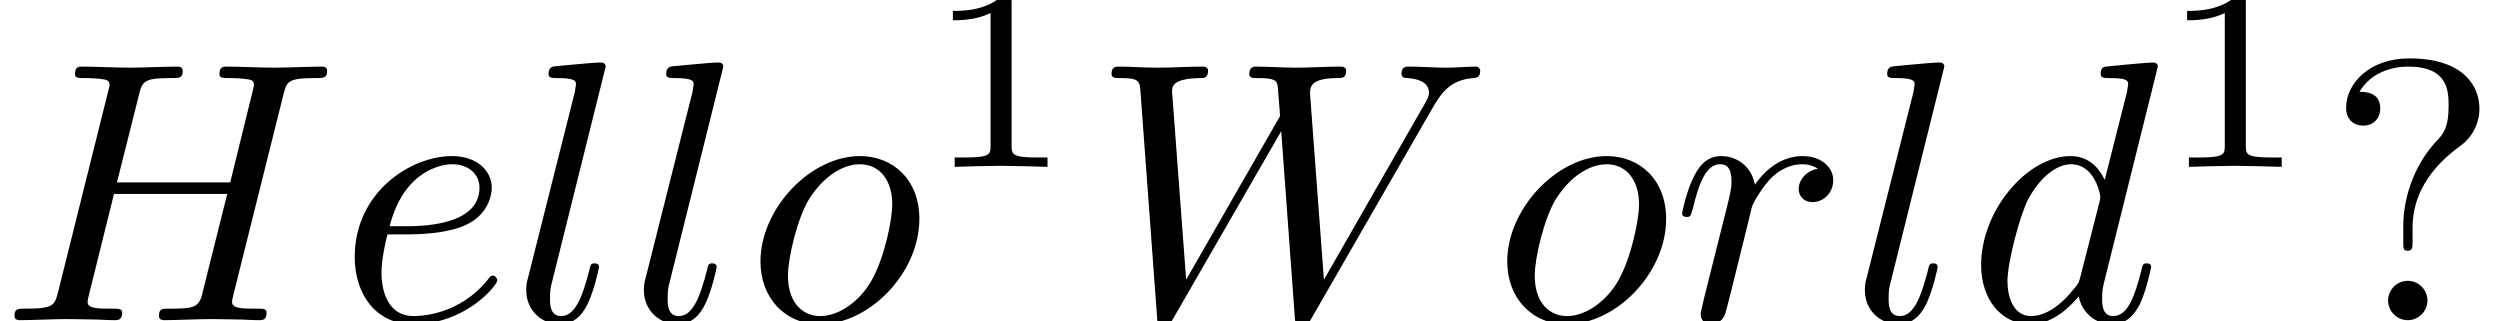
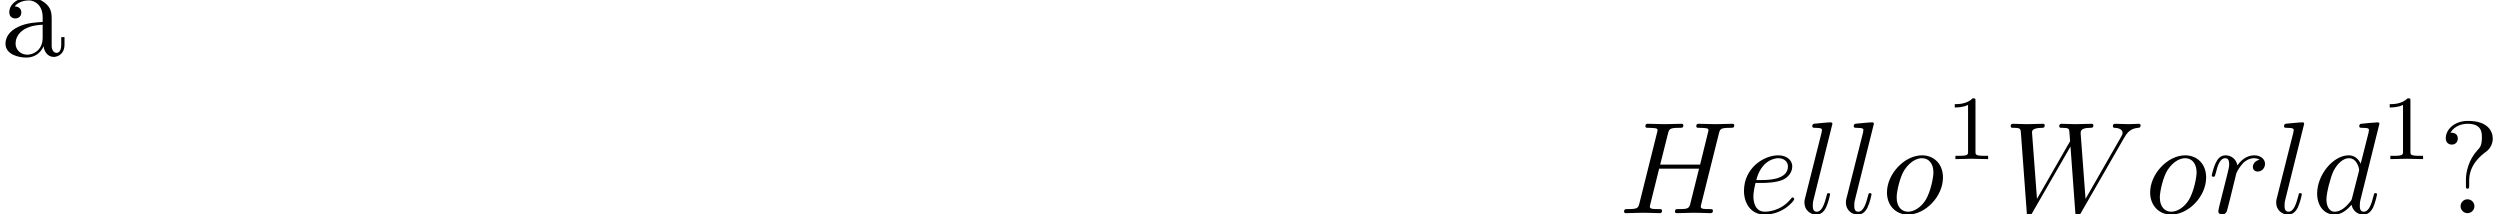
- <svg xmlns="http://www.w3.org/2000/svg" xmlns:xlink="http://www.w3.org/1999/xlink" height="8.591pt" version="1.1" viewBox="199.98 66.129 67.081 8.591" width="67.081pt">
+ <svg xmlns="http://www.w3.org/2000/svg" xmlns:xlink="http://www.w3.org/1999/xlink" height="16.229pt" version="1.1" viewBox="76.712 58.491 190.349 16.229" width="190.349pt">
  <defs>
-     <path d="M2.341 -2.481C2.341 -3.736 3.308 -4.443 3.656 -4.702C3.925 -4.902 4.135 -5.26 4.135 -5.679C4.135 -6.257 3.736 -7.024 2.252 -7.024C1.176 -7.024 0.558 -6.346 0.558 -5.699C0.558 -5.36 0.787 -5.22 1.016 -5.22C1.295 -5.22 1.474 -5.42 1.474 -5.679C1.474 -6.127 1.056 -6.127 0.917 -6.127C1.225 -6.655 1.803 -6.804 2.222 -6.804C3.308 -6.804 3.308 -6.127 3.308 -5.738C3.308 -5.151 3.148 -4.971 2.969 -4.792C2.311 -4.075 2.092 -3.158 2.092 -2.55V-2.102C2.092 -1.923 2.092 -1.863 2.212 -1.863C2.341 -1.863 2.341 -1.953 2.341 -2.132V-2.481ZM2.74 -0.528C2.74 -0.817 2.501 -1.056 2.212 -1.056S1.684 -0.817 1.684 -0.528S1.923 0 2.212 0S2.74 -0.239 2.74 -0.528Z" id="g1-63" />
    <path d="M7.601 -6.037C7.691 -6.396 7.711 -6.496 8.438 -6.496C8.697 -6.496 8.777 -6.496 8.777 -6.695C8.777 -6.804 8.668 -6.804 8.638 -6.804C8.359 -6.804 7.641 -6.775 7.362 -6.775C7.073 -6.775 6.366 -6.804 6.077 -6.804C5.998 -6.804 5.888 -6.804 5.888 -6.605C5.888 -6.496 5.978 -6.496 6.167 -6.496C6.187 -6.496 6.376 -6.496 6.545 -6.476C6.725 -6.456 6.814 -6.446 6.814 -6.316C6.814 -6.276 6.804 -6.257 6.775 -6.127L6.177 -3.696H3.138L3.726 -6.037C3.816 -6.396 3.846 -6.496 4.563 -6.496C4.822 -6.496 4.902 -6.496 4.902 -6.695C4.902 -6.804 4.792 -6.804 4.762 -6.804C4.483 -6.804 3.766 -6.775 3.487 -6.775C3.198 -6.775 2.491 -6.804 2.202 -6.804C2.122 -6.804 2.012 -6.804 2.012 -6.605C2.012 -6.496 2.102 -6.496 2.291 -6.496C2.311 -6.496 2.501 -6.496 2.67 -6.476C2.849 -6.456 2.939 -6.446 2.939 -6.316C2.939 -6.276 2.929 -6.247 2.899 -6.127L1.564 -0.777C1.465 -0.389 1.445 -0.309 0.658 -0.309C0.478 -0.309 0.389 -0.309 0.389 -0.11C0.389 0 0.508 0 0.528 0C0.807 0 1.514 -0.03 1.793 -0.03C2.002 -0.03 2.222 -0.02 2.431 -0.02C2.65 -0.02 2.869 0 3.078 0C3.158 0 3.278 0 3.278 -0.199C3.278 -0.309 3.188 -0.309 2.999 -0.309C2.63 -0.309 2.351 -0.309 2.351 -0.488C2.351 -0.548 2.371 -0.598 2.381 -0.658L3.059 -3.387H6.097C5.679 -1.734 5.45 -0.787 5.41 -0.638C5.31 -0.319 5.121 -0.309 4.503 -0.309C4.354 -0.309 4.264 -0.309 4.264 -0.11C4.264 0 4.384 0 4.403 0C4.682 0 5.39 -0.03 5.669 -0.03C5.878 -0.03 6.097 -0.02 6.306 -0.02C6.526 -0.02 6.745 0 6.954 0C7.034 0 7.153 0 7.153 -0.199C7.153 -0.309 7.064 -0.309 6.874 -0.309C6.506 -0.309 6.227 -0.309 6.227 -0.488C6.227 -0.548 6.247 -0.598 6.257 -0.658L7.601 -6.037Z" id="g0-72" />
    <path d="M9.136 -5.649C9.385 -6.087 9.624 -6.446 10.252 -6.496C10.341 -6.506 10.441 -6.506 10.441 -6.695C10.441 -6.735 10.401 -6.804 10.321 -6.804C10.082 -6.804 9.803 -6.775 9.554 -6.775C9.215 -6.775 8.847 -6.804 8.518 -6.804C8.458 -6.804 8.329 -6.804 8.329 -6.615C8.329 -6.506 8.418 -6.496 8.478 -6.496C8.717 -6.486 9.066 -6.406 9.066 -6.107C9.066 -5.998 9.016 -5.918 8.936 -5.778L6.247 -1.086L5.878 -6.027C5.868 -6.227 5.848 -6.486 6.575 -6.496C6.745 -6.496 6.844 -6.496 6.844 -6.695C6.844 -6.795 6.735 -6.804 6.695 -6.804C6.296 -6.804 5.878 -6.775 5.479 -6.775C5.25 -6.775 4.663 -6.804 4.433 -6.804C4.374 -6.804 4.244 -6.804 4.244 -6.605C4.244 -6.496 4.344 -6.496 4.483 -6.496C4.922 -6.496 4.991 -6.436 5.011 -6.247L5.071 -5.479L2.55 -1.086L2.172 -6.137C2.172 -6.257 2.172 -6.486 2.929 -6.496C3.029 -6.496 3.138 -6.496 3.138 -6.695C3.138 -6.804 3.019 -6.804 2.999 -6.804C2.6 -6.804 2.182 -6.775 1.773 -6.775C1.425 -6.775 1.066 -6.804 0.727 -6.804C0.677 -6.804 0.548 -6.804 0.548 -6.615C0.548 -6.496 0.638 -6.496 0.797 -6.496C1.295 -6.496 1.305 -6.406 1.325 -6.127L1.773 -0.04C1.783 0.139 1.793 0.219 1.933 0.219C2.052 0.219 2.082 0.159 2.172 0.01L5.101 -5.071L5.469 -0.04C5.489 0.169 5.509 0.219 5.629 0.219C5.758 0.219 5.818 0.12 5.868 0.03L9.136 -5.649Z" id="g0-87" />
    <path d="M5.141 -6.804C5.141 -6.814 5.141 -6.914 5.011 -6.914C4.862 -6.914 3.915 -6.824 3.746 -6.804C3.666 -6.795 3.606 -6.745 3.606 -6.615C3.606 -6.496 3.696 -6.496 3.846 -6.496C4.324 -6.496 4.344 -6.426 4.344 -6.326L4.314 -6.127L3.716 -3.766C3.537 -4.135 3.248 -4.403 2.8 -4.403C1.634 -4.403 0.399 -2.939 0.399 -1.484C0.399 -0.548 0.946 0.11 1.724 0.11C1.923 0.11 2.421 0.07 3.019 -0.638C3.098 -0.219 3.447 0.11 3.925 0.11C4.274 0.11 4.503 -0.12 4.663 -0.438C4.832 -0.797 4.961 -1.405 4.961 -1.425C4.961 -1.524 4.872 -1.524 4.842 -1.524C4.742 -1.524 4.732 -1.484 4.702 -1.345C4.533 -0.697 4.354 -0.11 3.945 -0.11C3.676 -0.11 3.646 -0.369 3.646 -0.568C3.646 -0.807 3.666 -0.877 3.706 -1.046L5.141 -6.804ZM3.068 -1.186C3.019 -1.006 3.019 -0.986 2.869 -0.817C2.431 -0.269 2.022 -0.11 1.743 -0.11C1.245 -0.11 1.106 -0.658 1.106 -1.046C1.106 -1.544 1.425 -2.77 1.654 -3.228C1.963 -3.816 2.411 -4.184 2.809 -4.184C3.457 -4.184 3.597 -3.367 3.597 -3.308S3.577 -3.188 3.567 -3.138L3.068 -1.186Z" id="g0-100" />
    <path d="M1.863 -2.301C2.152 -2.301 2.889 -2.321 3.387 -2.531C4.085 -2.829 4.135 -3.417 4.135 -3.557C4.135 -3.995 3.756 -4.403 3.068 -4.403C1.963 -4.403 0.458 -3.437 0.458 -1.694C0.458 -0.677 1.046 0.11 2.022 0.11C3.447 0.11 4.284 -0.946 4.284 -1.066C4.284 -1.126 4.224 -1.196 4.164 -1.196C4.115 -1.196 4.095 -1.176 4.035 -1.096C3.248 -0.11 2.162 -0.11 2.042 -0.11C1.265 -0.11 1.176 -0.946 1.176 -1.265C1.176 -1.385 1.186 -1.694 1.335 -2.301H1.863ZM1.395 -2.521C1.783 -4.035 2.809 -4.184 3.068 -4.184C3.537 -4.184 3.806 -3.895 3.806 -3.557C3.806 -2.521 2.212 -2.521 1.803 -2.521H1.395Z" id="g0-101" />
    <path d="M2.57 -6.804C2.57 -6.814 2.57 -6.914 2.441 -6.914C2.212 -6.914 1.484 -6.834 1.225 -6.814C1.146 -6.804 1.036 -6.795 1.036 -6.605C1.036 -6.496 1.136 -6.496 1.285 -6.496C1.763 -6.496 1.773 -6.406 1.773 -6.326L1.743 -6.127L0.488 -1.146C0.458 -1.036 0.438 -0.966 0.438 -0.807C0.438 -0.239 0.877 0.11 1.345 0.11C1.674 0.11 1.923 -0.09 2.092 -0.448C2.271 -0.827 2.391 -1.405 2.391 -1.425C2.391 -1.524 2.301 -1.524 2.271 -1.524C2.172 -1.524 2.162 -1.484 2.132 -1.345C1.963 -0.697 1.773 -0.11 1.375 -0.11C1.076 -0.11 1.076 -0.428 1.076 -0.568C1.076 -0.807 1.086 -0.857 1.136 -1.046L2.57 -6.804Z" id="g0-108" />
    <path d="M4.672 -2.72C4.672 -3.756 3.975 -4.403 3.078 -4.403C1.743 -4.403 0.408 -2.989 0.408 -1.574C0.408 -0.588 1.076 0.11 2.002 0.11C3.328 0.11 4.672 -1.265 4.672 -2.72ZM2.012 -0.11C1.584 -0.11 1.146 -0.418 1.146 -1.196C1.146 -1.684 1.405 -2.76 1.724 -3.268C2.222 -4.035 2.79 -4.184 3.068 -4.184C3.646 -4.184 3.945 -3.706 3.945 -3.108C3.945 -2.72 3.746 -1.674 3.367 -1.026C3.019 -0.448 2.471 -0.11 2.012 -0.11Z" id="g0-111" />
    <path d="M0.877 -0.588C0.847 -0.438 0.787 -0.209 0.787 -0.159C0.787 0.02 0.927 0.11 1.076 0.11C1.196 0.11 1.375 0.03 1.445 -0.169C1.465 -0.209 1.803 -1.564 1.843 -1.743C1.923 -2.072 2.102 -2.77 2.162 -3.039C2.202 -3.168 2.481 -3.636 2.72 -3.856C2.8 -3.925 3.088 -4.184 3.517 -4.184C3.776 -4.184 3.925 -4.065 3.935 -4.065C3.636 -4.015 3.417 -3.776 3.417 -3.517C3.417 -3.357 3.527 -3.168 3.796 -3.168S4.344 -3.397 4.344 -3.756C4.344 -4.105 4.025 -4.403 3.517 -4.403C2.869 -4.403 2.431 -3.915 2.242 -3.636C2.162 -4.085 1.803 -4.403 1.335 -4.403C0.877 -4.403 0.687 -4.015 0.598 -3.836C0.418 -3.497 0.289 -2.899 0.289 -2.869C0.289 -2.77 0.389 -2.77 0.408 -2.77C0.508 -2.77 0.518 -2.78 0.578 -2.999C0.747 -3.706 0.946 -4.184 1.305 -4.184C1.474 -4.184 1.614 -4.105 1.614 -3.726C1.614 -3.517 1.584 -3.407 1.455 -2.889L0.877 -0.588Z" id="g0-114" />
+     <path d="M2.341 -2.481C2.341 -3.736 3.308 -4.443 3.656 -4.702C3.925 -4.902 4.135 -5.26 4.135 -5.679C4.135 -6.257 3.736 -7.024 2.252 -7.024C1.176 -7.024 0.558 -6.346 0.558 -5.699C0.558 -5.36 0.787 -5.22 1.016 -5.22C1.295 -5.22 1.474 -5.42 1.474 -5.679C1.474 -6.127 1.056 -6.127 0.917 -6.127C1.225 -6.655 1.803 -6.804 2.222 -6.804C3.308 -6.804 3.308 -6.127 3.308 -5.738C3.308 -5.151 3.148 -4.971 2.969 -4.792C2.311 -4.075 2.092 -3.158 2.092 -2.55V-2.102C2.092 -1.923 2.092 -1.863 2.212 -1.863C2.341 -1.863 2.341 -1.953 2.341 -2.132V-2.481ZM2.74 -0.528C2.74 -0.817 2.501 -1.056 2.212 -1.056S1.684 -0.817 1.684 -0.528S1.923 0 2.212 0S2.74 -0.239 2.74 -0.528Z" id="g1-63" />
+     <path d="M3.318 -0.757C3.357 -0.359 3.626 0.06 4.095 0.06C4.304 0.06 4.912 -0.08 4.912 -0.887V-1.445H4.663V-0.887C4.663 -0.309 4.413 -0.249 4.304 -0.249C3.975 -0.249 3.935 -0.697 3.935 -0.747V-2.74C3.935 -3.158 3.935 -3.547 3.577 -3.915C3.188 -4.304 2.69 -4.463 2.212 -4.463C1.395 -4.463 0.707 -3.995 0.707 -3.337C0.707 -3.039 0.907 -2.869 1.166 -2.869C1.445 -2.869 1.624 -3.068 1.624 -3.328C1.624 -3.447 1.574 -3.776 1.116 -3.786C1.385 -4.135 1.873 -4.244 2.192 -4.244C2.68 -4.244 3.248 -3.856 3.248 -2.969V-2.6C2.74 -2.57 2.042 -2.54 1.415 -2.242C0.667 -1.903 0.418 -1.385 0.418 -0.946C0.418 -0.139 1.385 0.11 2.012 0.11C2.67 0.11 3.128 -0.289 3.318 -0.757ZM3.248 -2.391V-1.395C3.248 -0.448 2.531 -0.11 2.082 -0.11C1.594 -0.11 1.186 -0.458 1.186 -0.956C1.186 -1.504 1.604 -2.331 3.248 -2.391Z" id="g1-97" />
    <path d="M2.336 -4.435C2.336 -4.624 2.322 -4.631 2.127 -4.631C1.681 -4.191 1.046 -4.184 0.76 -4.184V-3.933C0.928 -3.933 1.388 -3.933 1.771 -4.129V-0.572C1.771 -0.342 1.771 -0.251 1.074 -0.251H0.809V0C0.934 -0.007 1.792 -0.028 2.05 -0.028C2.267 -0.028 3.145 -0.007 3.299 0V-0.251H3.034C2.336 -0.251 2.336 -0.342 2.336 -0.572V-4.435Z" id="g2-49" />
  </defs>
  <g id="page1">
+     <use x="76.712" xlink:href="#g1-97" y="62.765" />
    <use x="199.98" xlink:href="#g0-72" y="74.72" />
    <use x="209.04" xlink:href="#g0-101" y="74.72" />
    <use x="213.662" xlink:href="#g0-108" y="74.72" />
    <use x="216.819" xlink:href="#g0-108" y="74.72" />
    <use x="219.977" xlink:href="#g0-111" y="74.72" />
    <use x="224.788" xlink:href="#g2-49" y="70.606" />
    <use x="229.257" xlink:href="#g0-87" y="74.72" />
    <use x="240.015" xlink:href="#g0-111" y="74.72" />
    <use x="244.826" xlink:href="#g0-114" y="74.72" />
    <use x="249.581" xlink:href="#g0-108" y="74.72" />
    <use x="252.739" xlink:href="#g0-100" y="74.72" />
    <use x="257.905" xlink:href="#g2-49" y="70.606" />
    <use x="262.374" xlink:href="#g1-63" y="74.72" />
  </g>
</svg>
